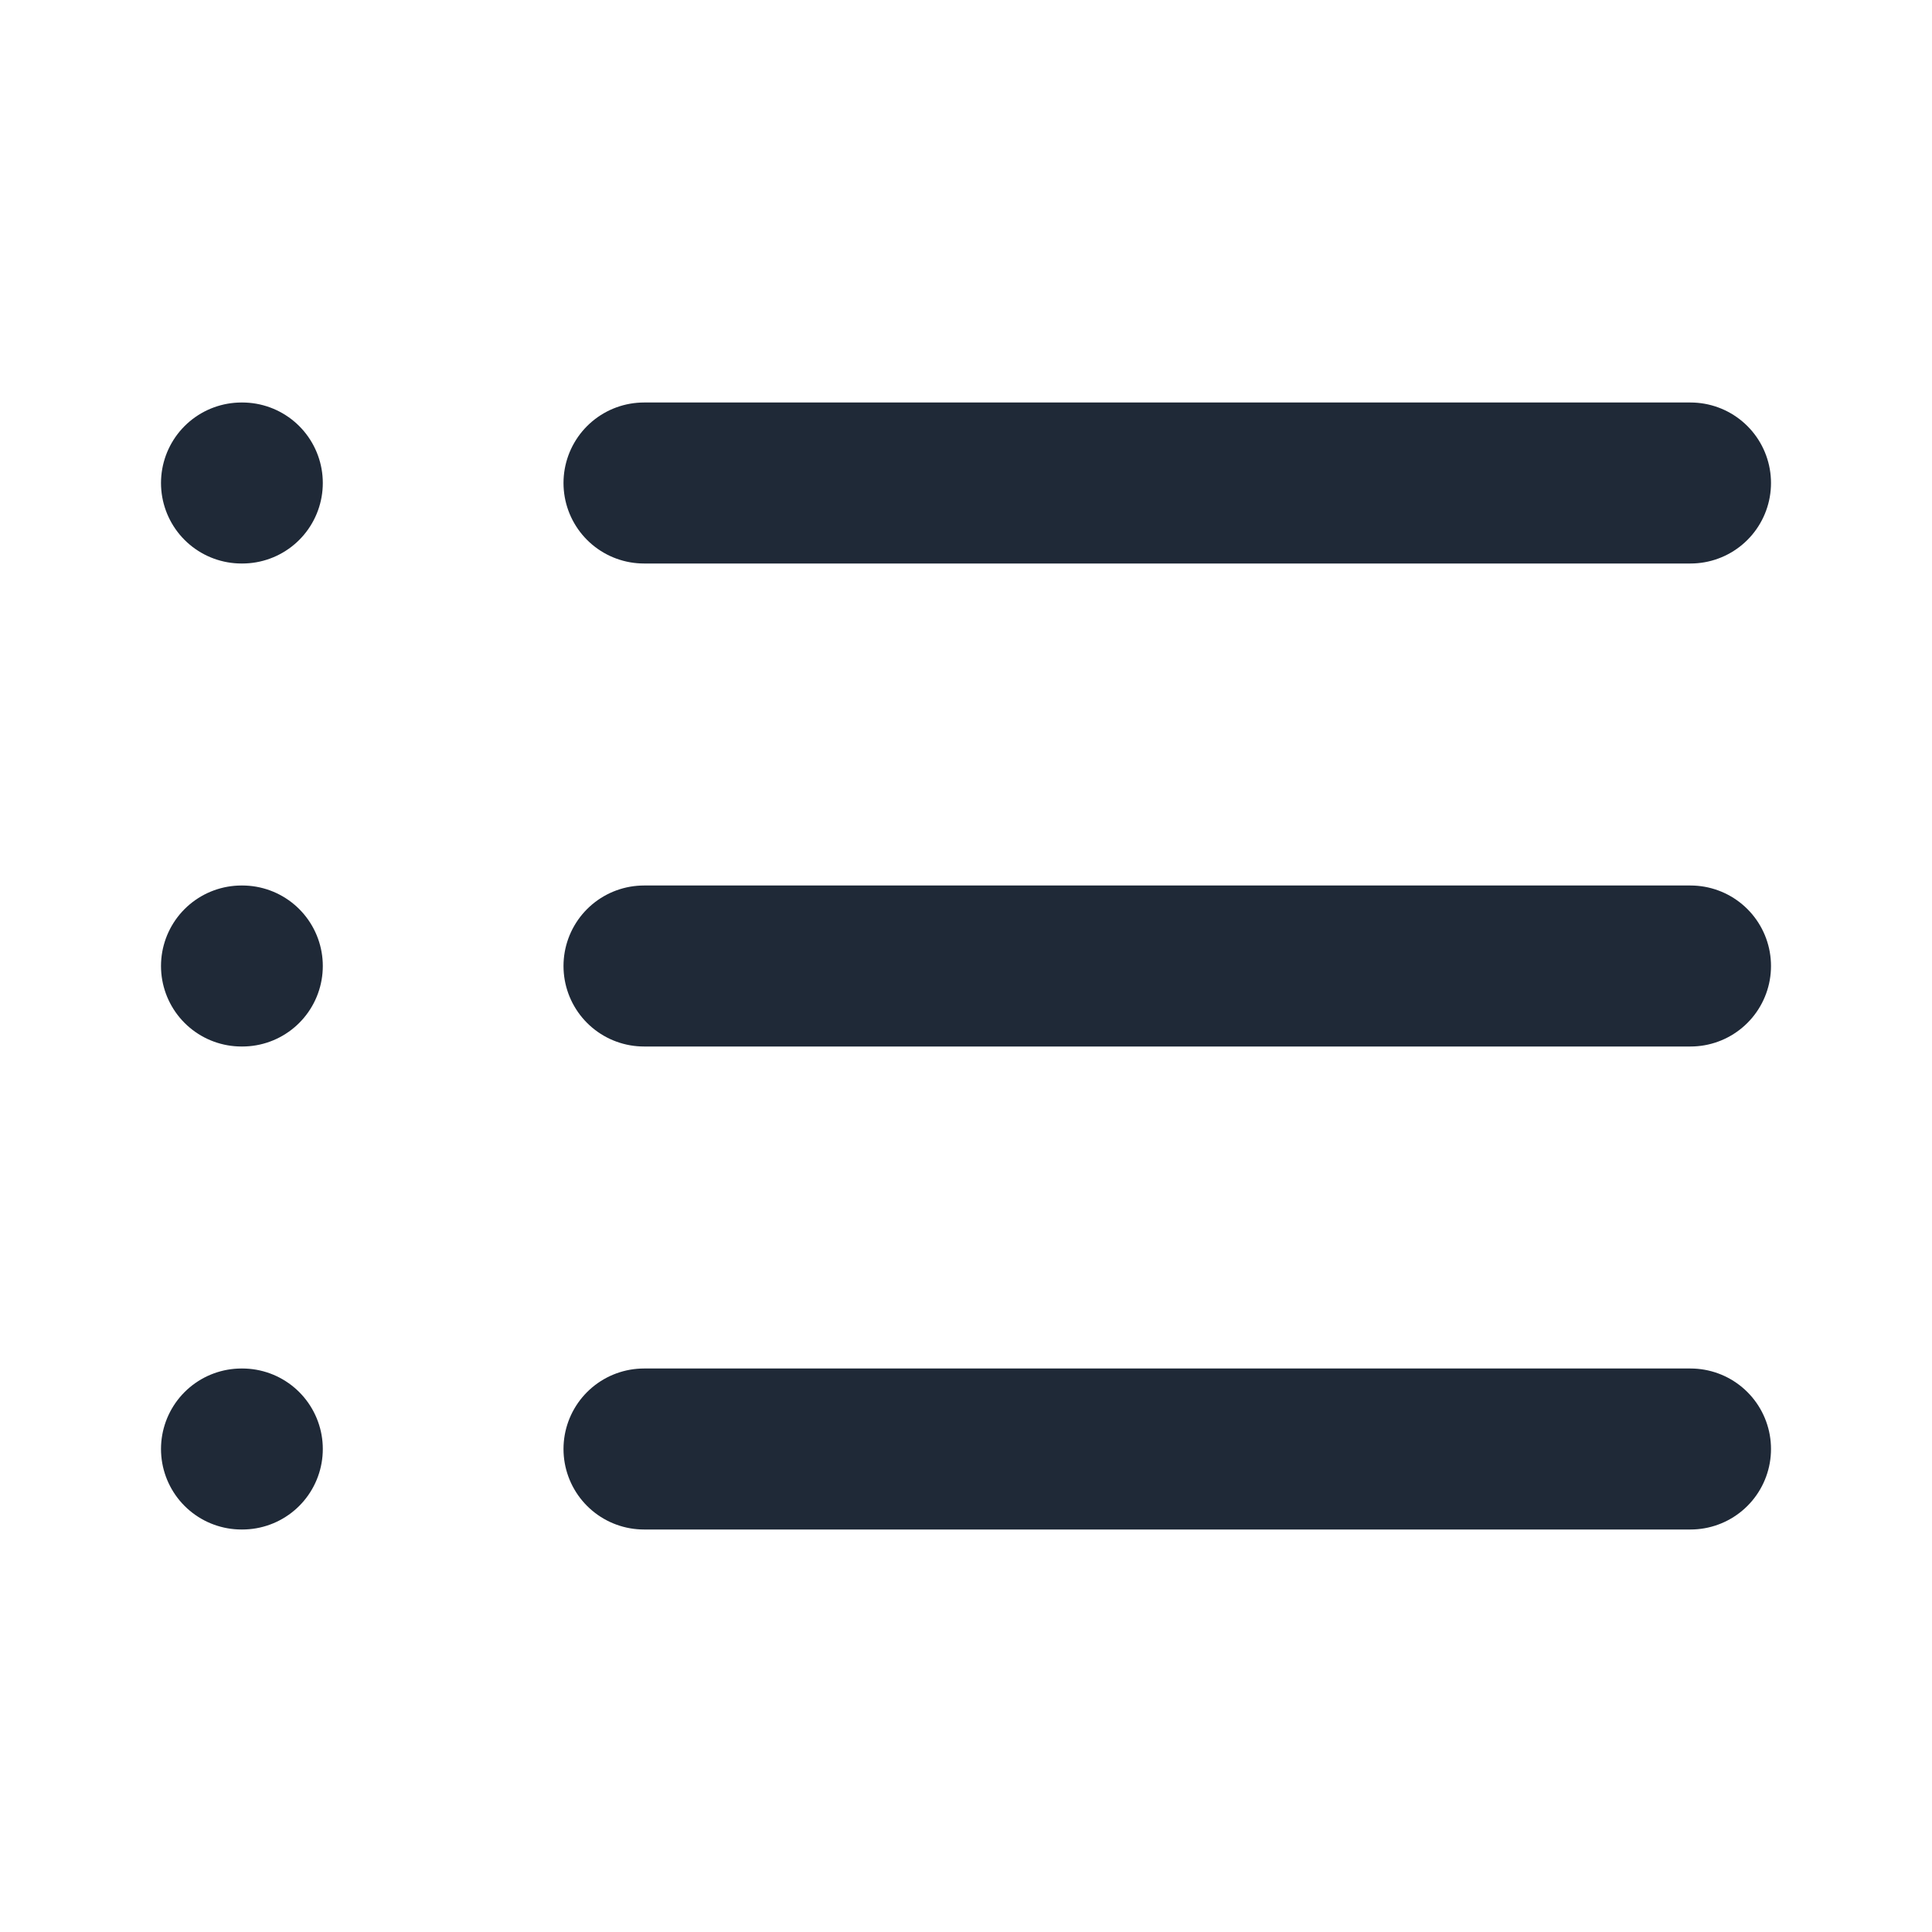
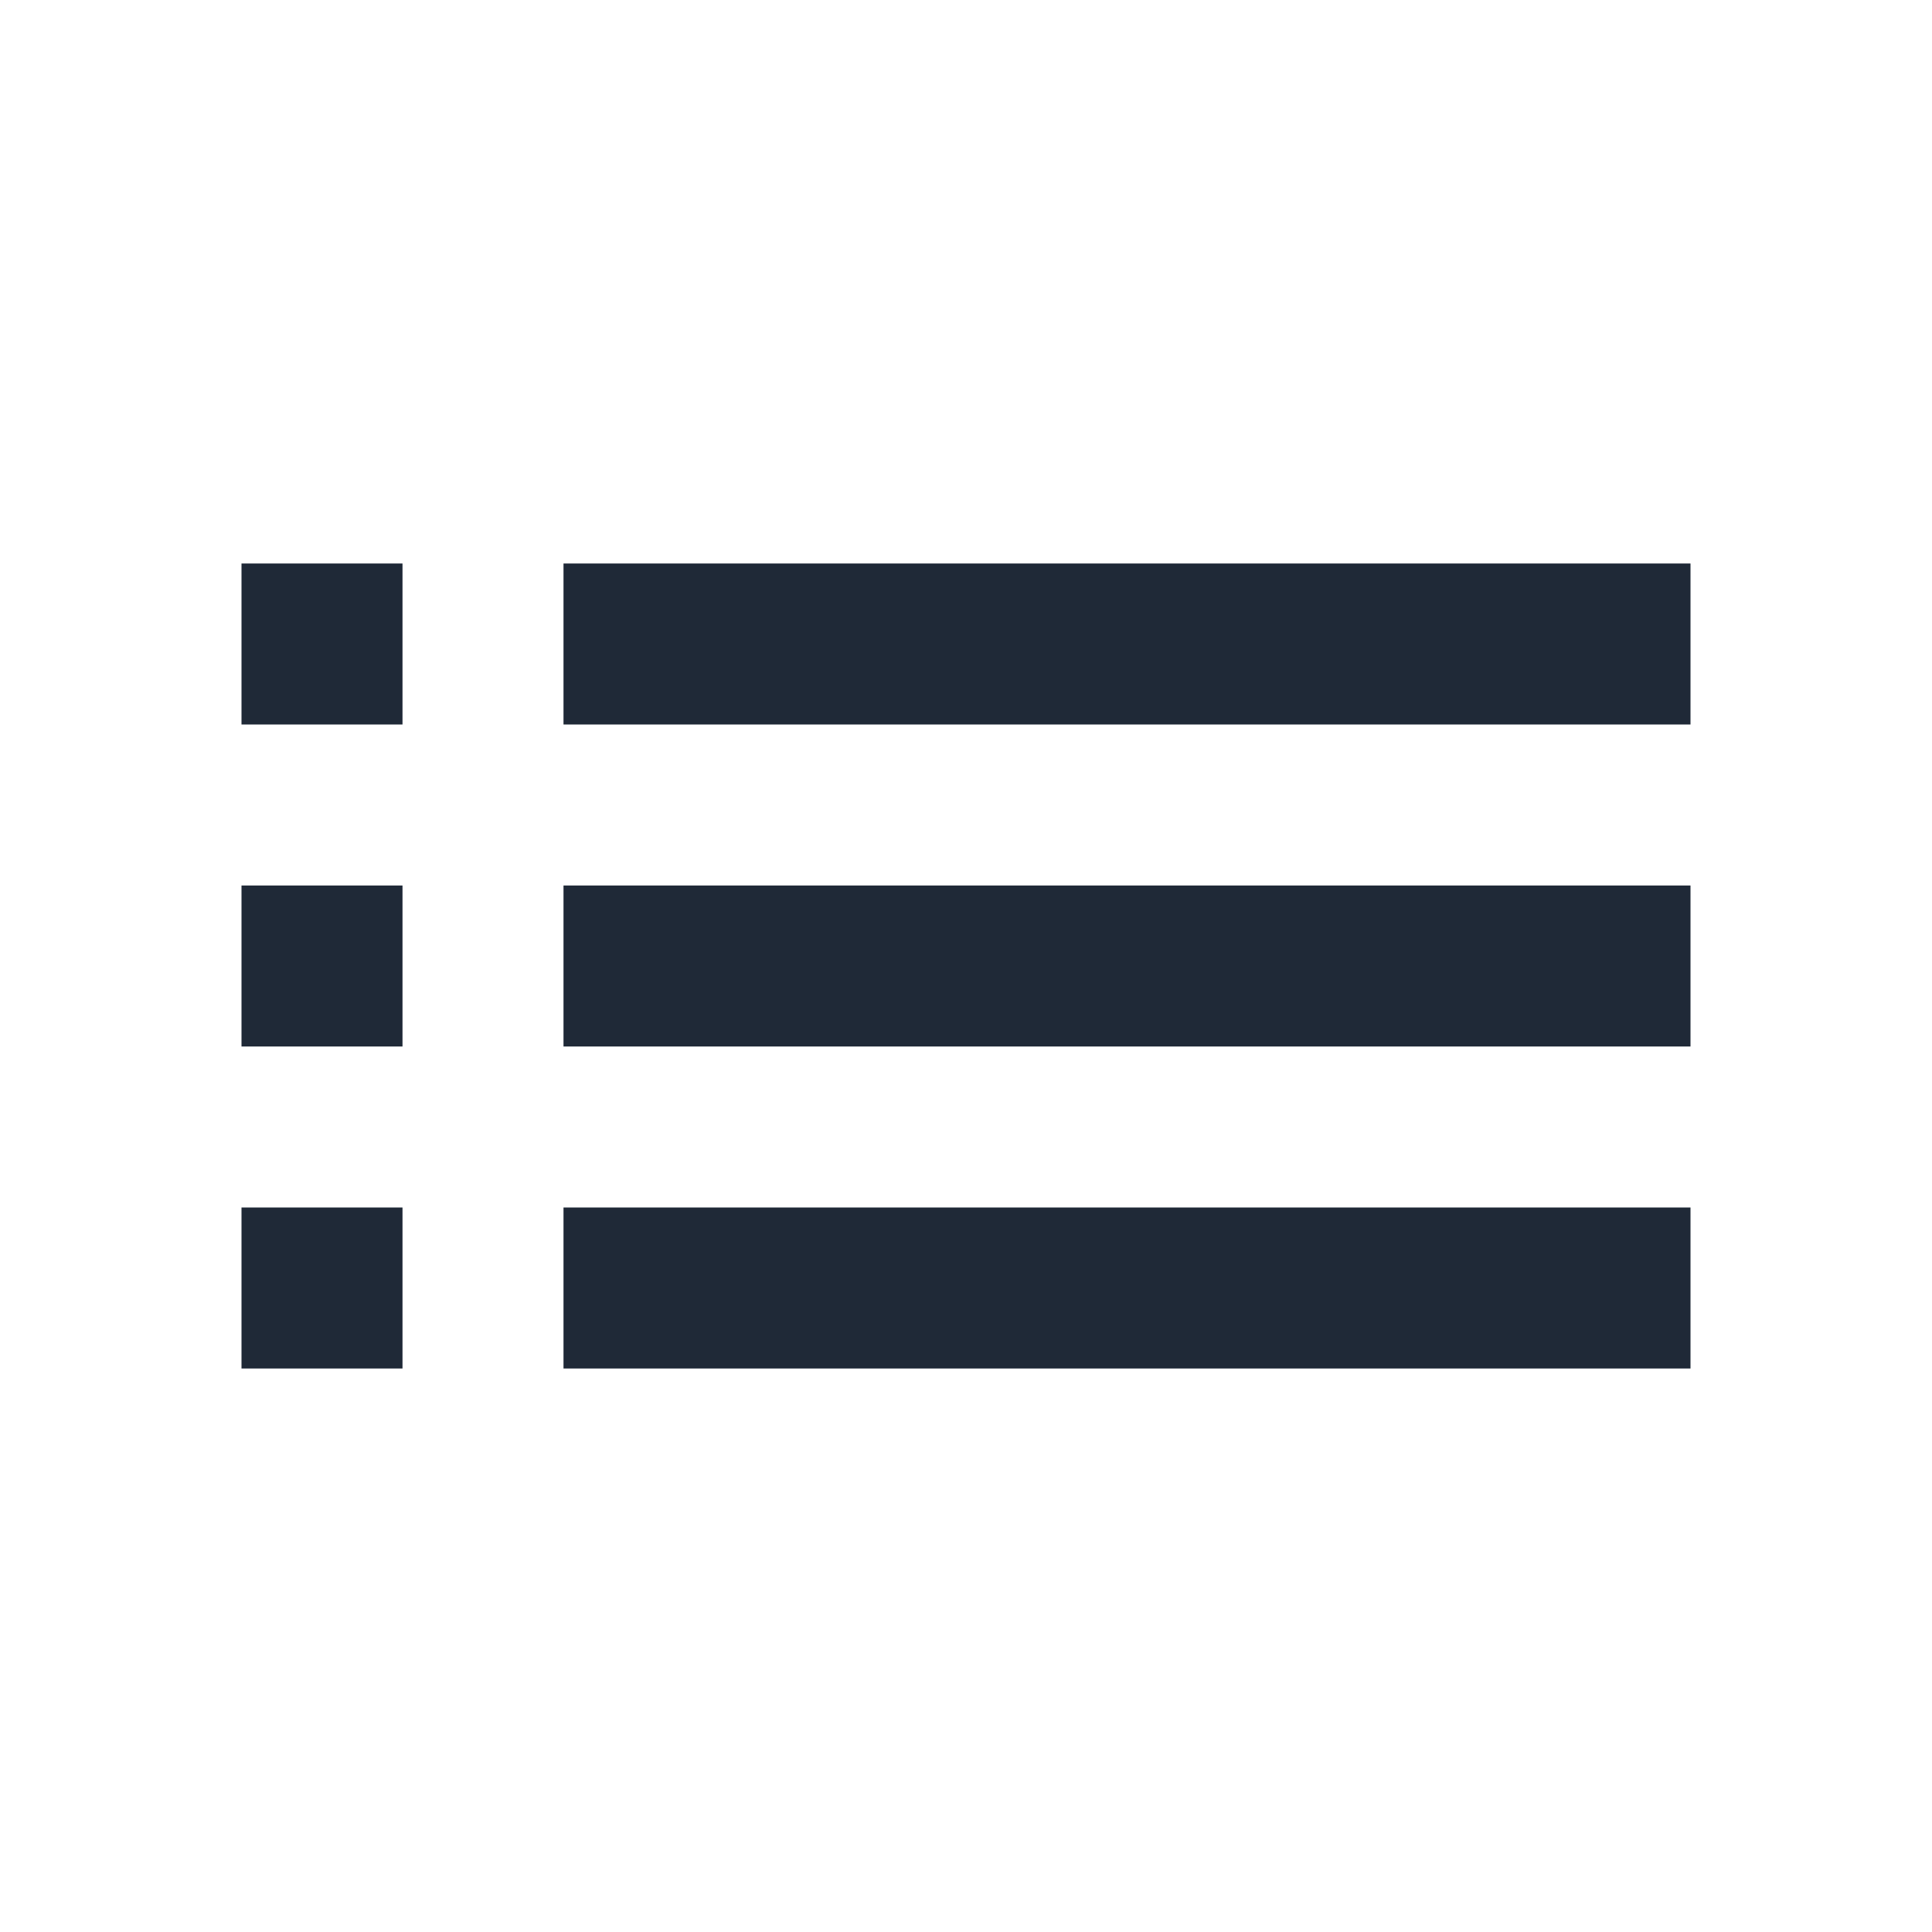
- <svg xmlns="http://www.w3.org/2000/svg" width="24" height="24" viewBox="0 0 24 24" fill="none" stroke="#1f2937" stroke-width="2" stroke-linecap="round" stroke-linejoin="round">
-   <line x1="8" y1="6" x2="21" y2="6" />
-   <line x1="8" y1="12" x2="21" y2="12" />
-   <line x1="8" y1="18" x2="21" y2="18" />
-   <line x1="3" y1="6" x2="3.01" y2="6" />
-   <line x1="3" y1="12" x2="3.01" y2="12" />
-   <line x1="3" y1="18" x2="3.01" y2="18" />
+ <svg xmlns="http://www.w3.org/2000/svg" width="24" height="24" viewBox="0 0 24 24">
+   <path fill="#1f2937" d="M3 13h2v-2H3v2zm0 4h2v-2H3v2zm0-8h2V7H3v2zm4 4h14v-2H7v2zm0 4h14v-2H7v2zM7 7v2h14V7H7z" />
</svg>
